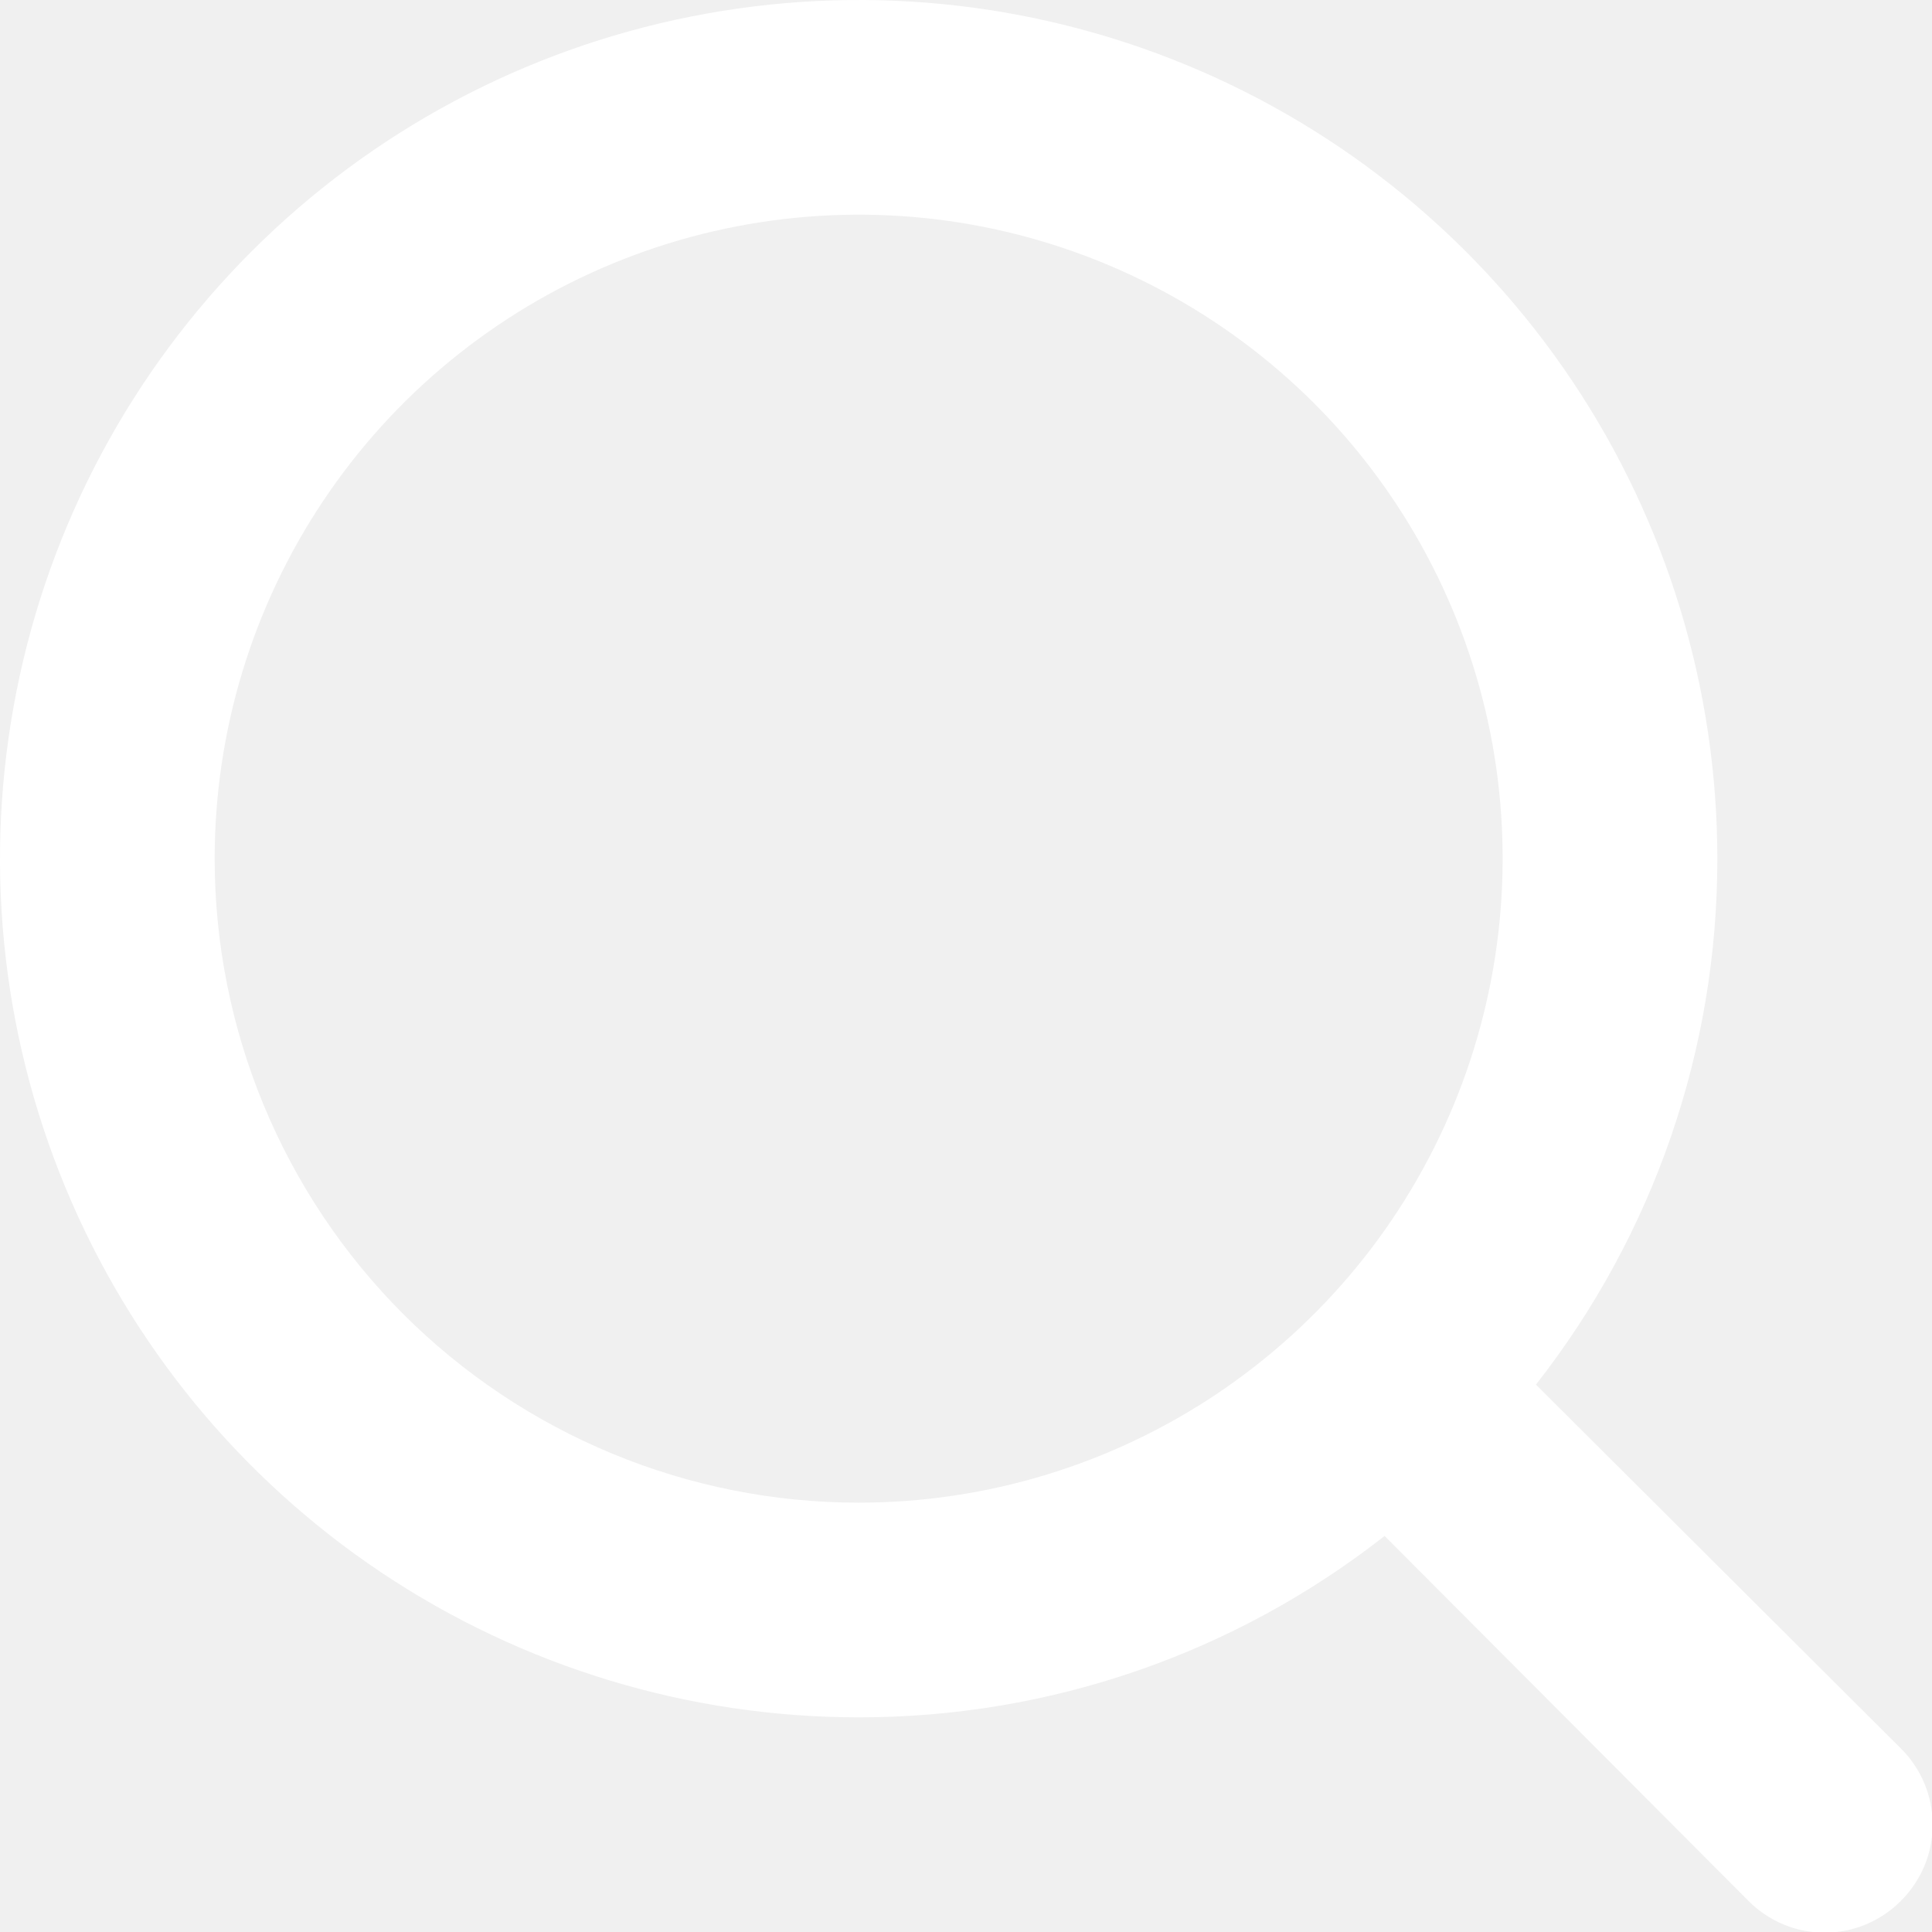
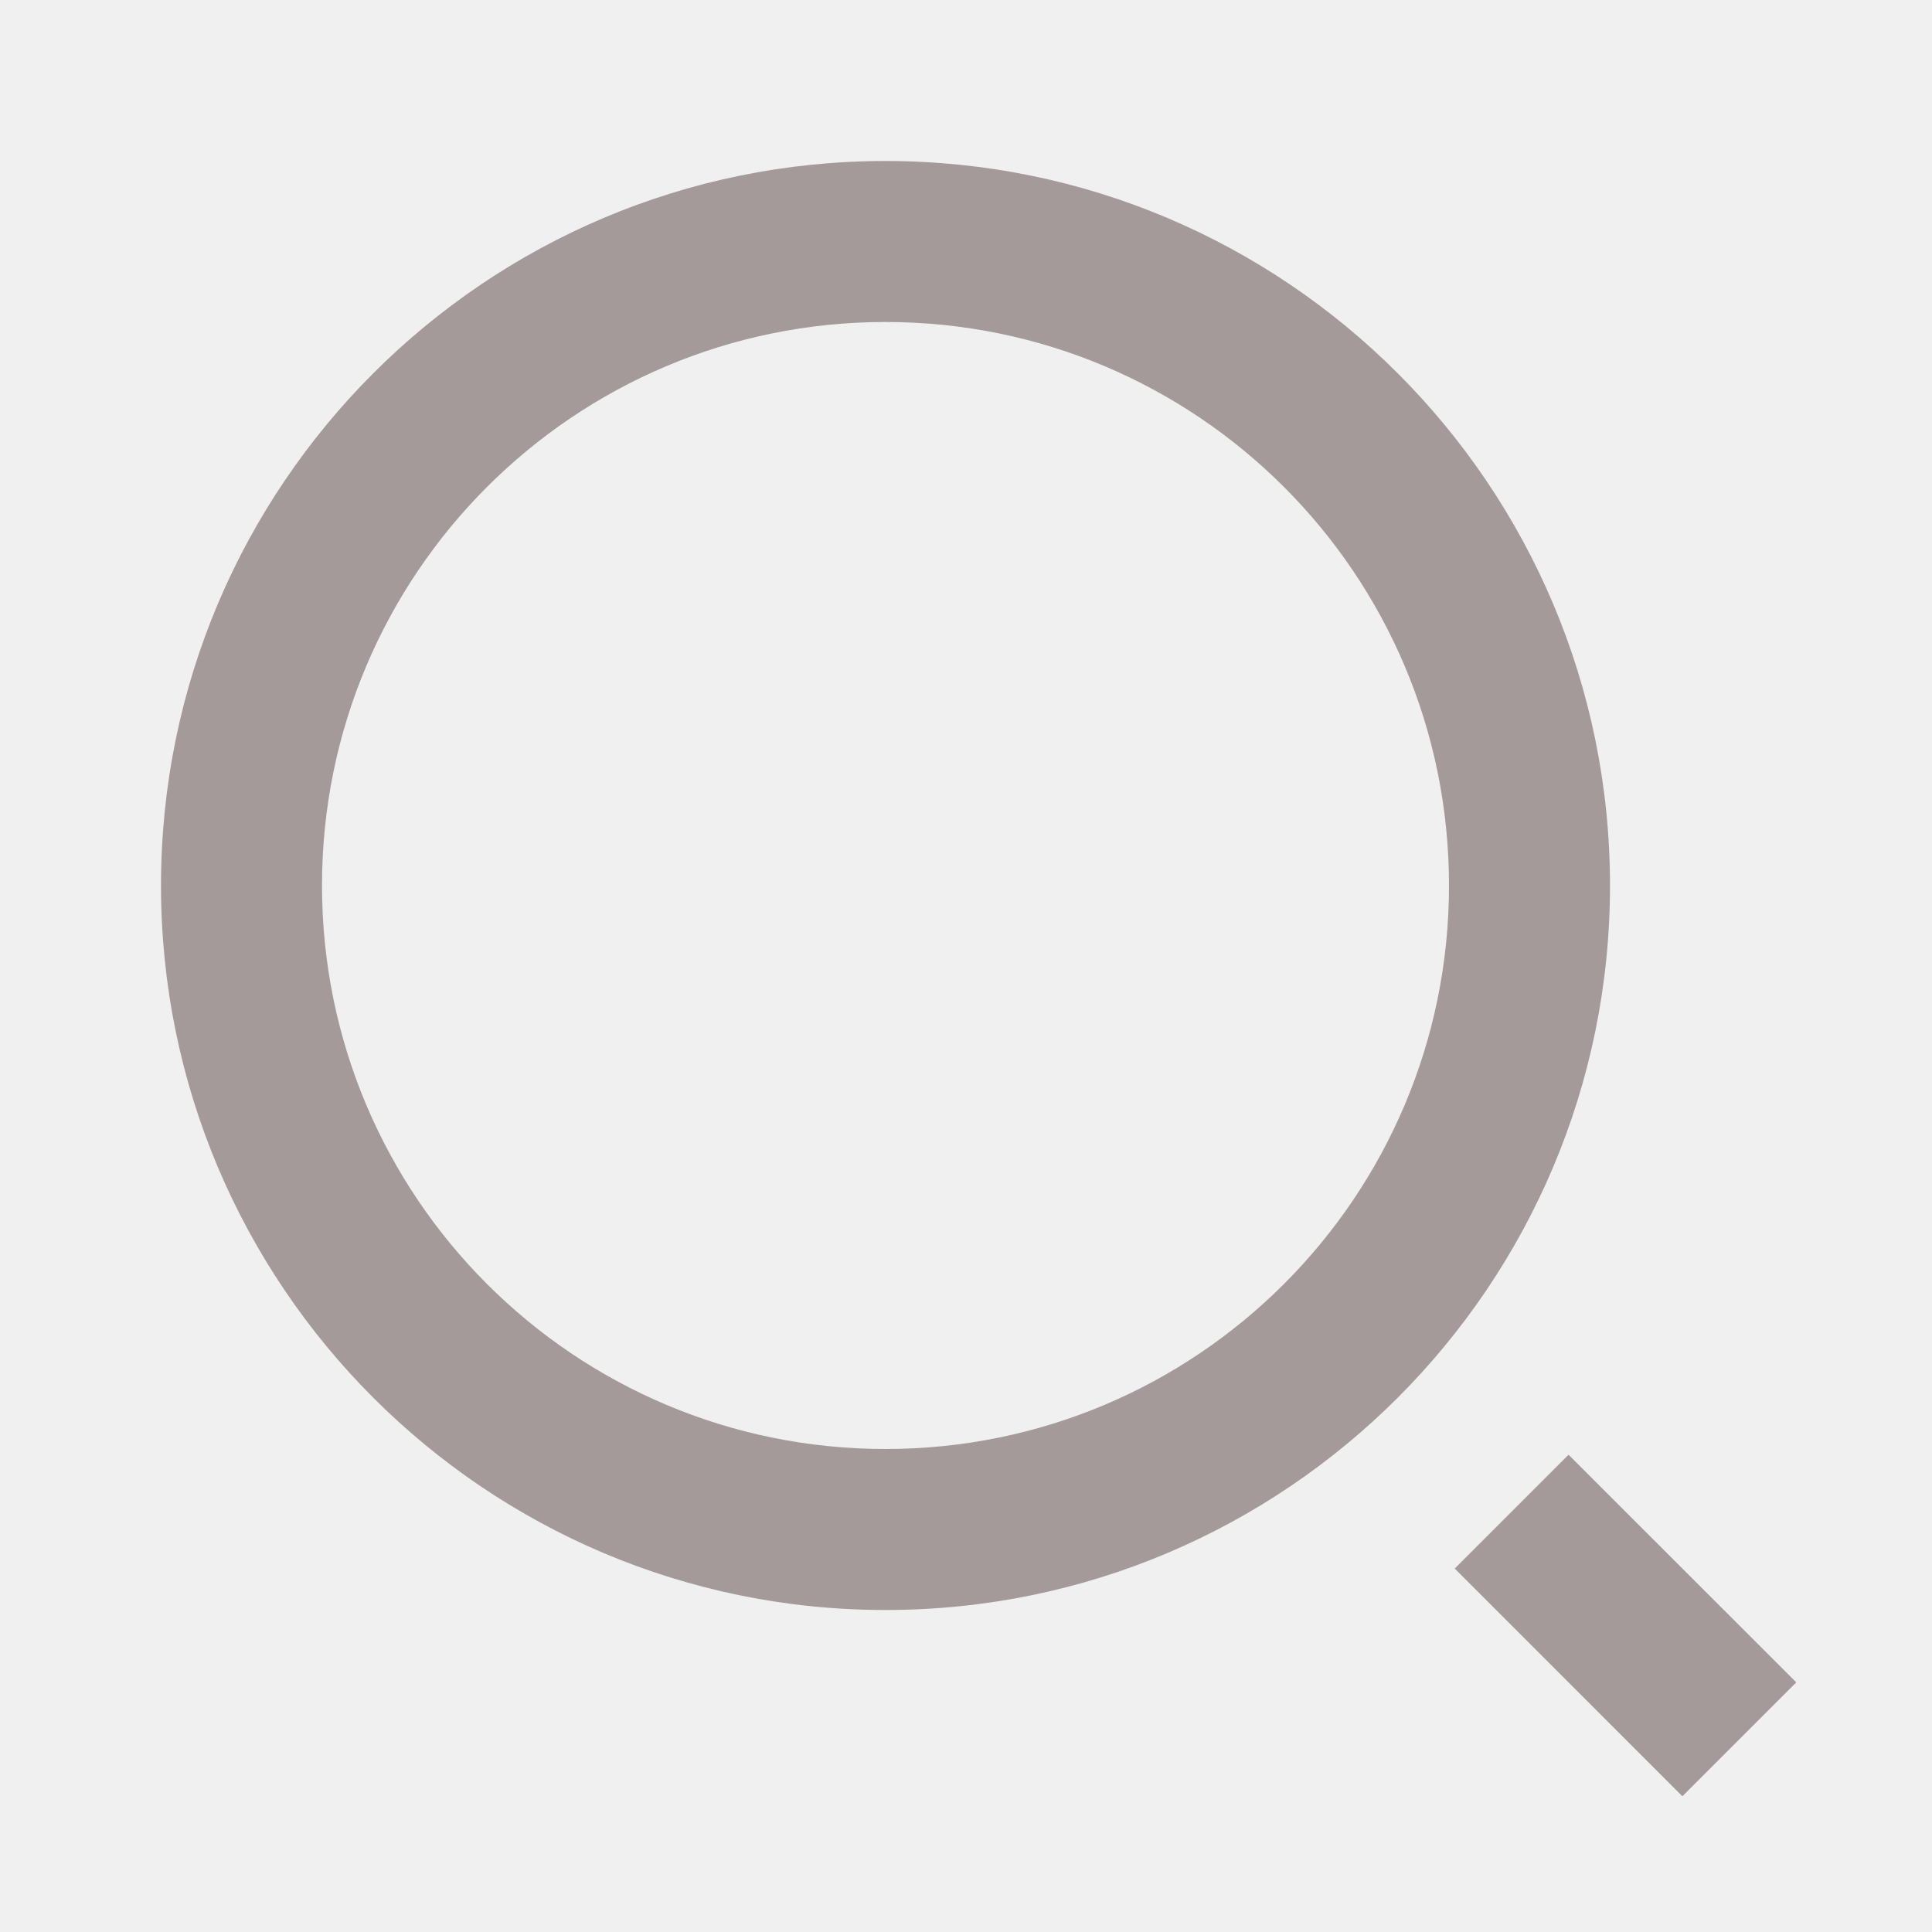
- <svg xmlns="http://www.w3.org/2000/svg" width="18" height="18" viewBox="0 0 18 18" fill="none">
-   <path d="M17.71 16.29L14.31 12.9C15.407 11.502 16.002 9.777 16 8C16 6.418 15.531 4.871 14.652 3.555C13.773 2.24 12.523 1.214 11.062 0.609C9.6 0.003 7.991 -0.155 6.439 0.154C4.887 0.462 3.462 1.224 2.343 2.343C1.224 3.462 0.462 4.887 0.154 6.439C-0.155 7.991 0.003 9.6 0.609 11.062C1.214 12.523 2.24 13.773 3.555 14.652C4.871 15.531 6.418 16 8 16C9.777 16.002 11.502 15.407 12.9 14.31L16.29 17.71C16.383 17.804 16.494 17.878 16.615 17.929C16.737 17.98 16.868 18.006 17 18.006C17.132 18.006 17.263 17.98 17.385 17.929C17.506 17.878 17.617 17.804 17.71 17.71C17.804 17.617 17.878 17.506 17.929 17.385C17.98 17.263 18.006 17.132 18.006 17C18.006 16.868 17.98 16.737 17.929 16.615C17.878 16.494 17.804 16.383 17.71 16.29ZM2 8C2 6.813 2.352 5.653 3.011 4.667C3.67 3.68 4.608 2.911 5.704 2.457C6.8 2.003 8.007 1.884 9.171 2.115C10.334 2.347 11.403 2.918 12.243 3.757C13.082 4.596 13.653 5.666 13.885 6.829C14.116 7.993 13.997 9.2 13.543 10.296C13.089 11.393 12.32 12.329 11.333 12.989C10.347 13.648 9.187 14 8 14C6.409 14 4.883 13.368 3.757 12.243C2.632 11.117 2 9.591 2 8Z" fill="white" />
+ <svg xmlns="http://www.w3.org/2000/svg" width="24" height="24" viewBox="0 0 24 24" fill="none">
+   <path fill-rule="evenodd" clip-rule="evenodd" d="M11 2C15.968 2 20 6.032 20 11C20 15.968 15.968 20 11 20C6.032 20 2 15.968 2 11C2 6.032 6.032 2 11 2ZM11 18C14.867 18 18 14.867 18 11C18 7.132 14.867 4 11 4C7.132 4 4 7.132 4 11C4 14.867 7.132 18 11 18ZM22.314 20.899L19.485 18.071L18.071 19.485L20.899 22.314L22.314 20.899Z" fill="#A49A99" />
</svg>
